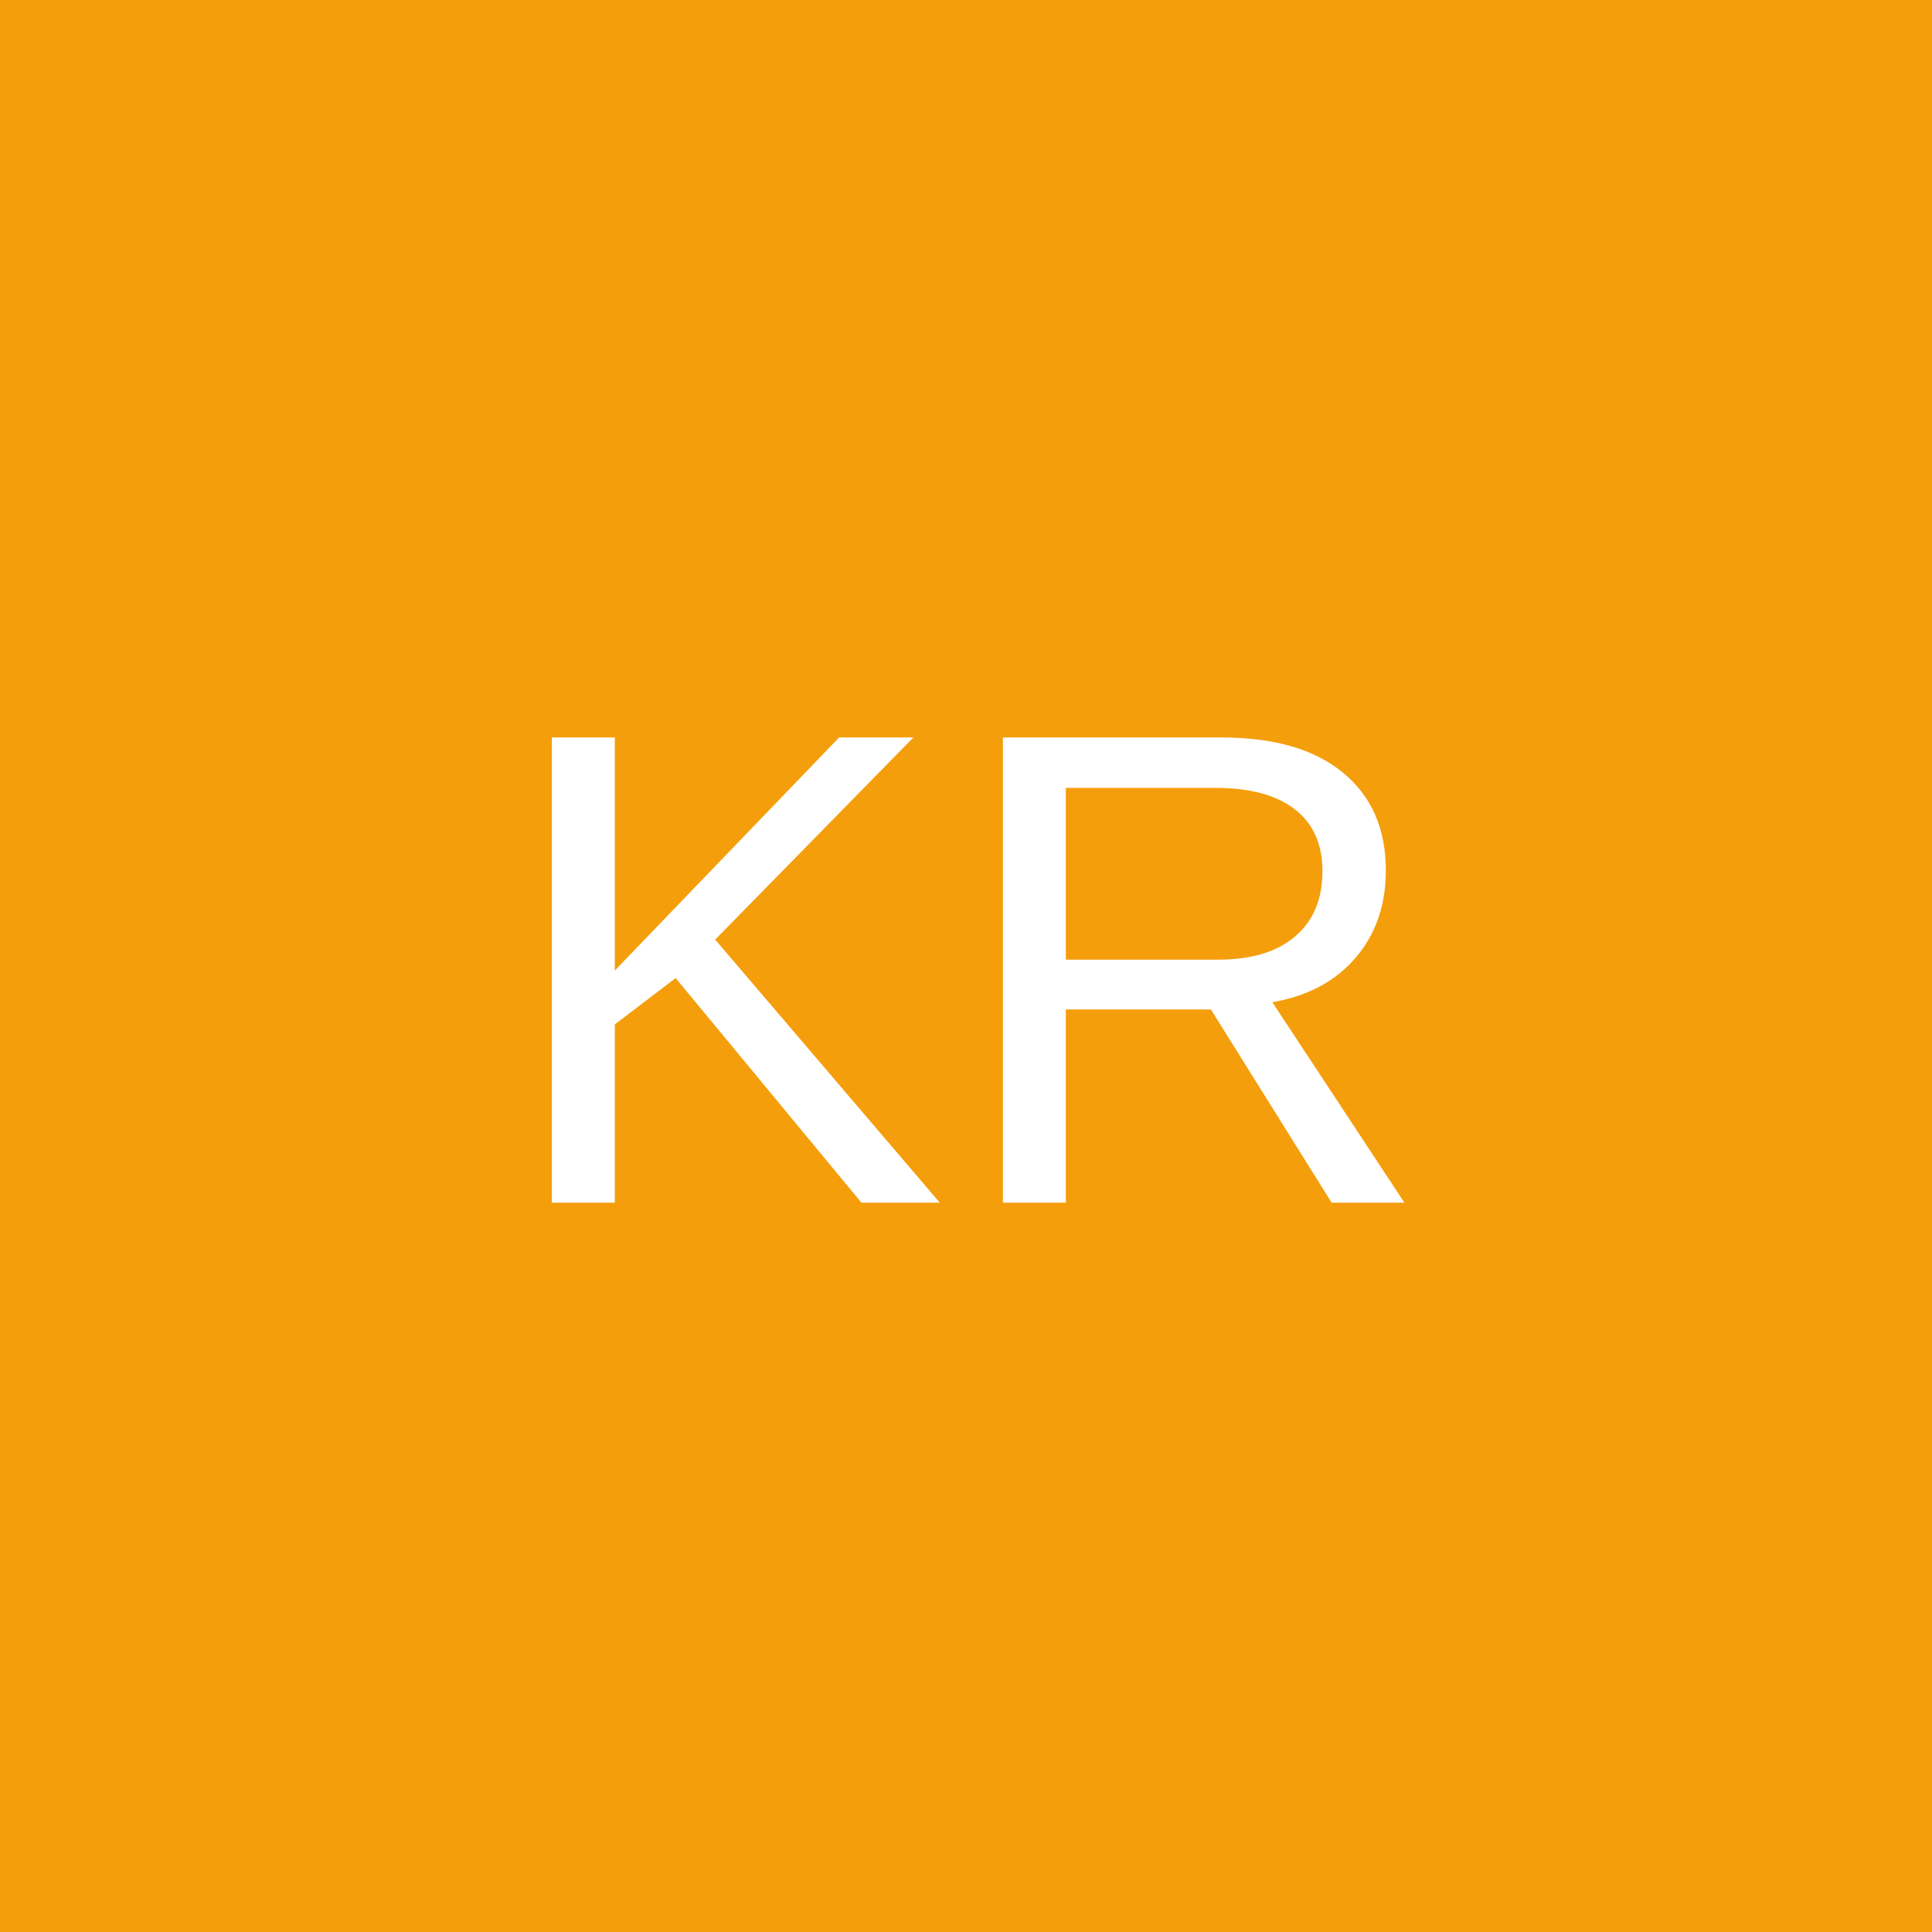
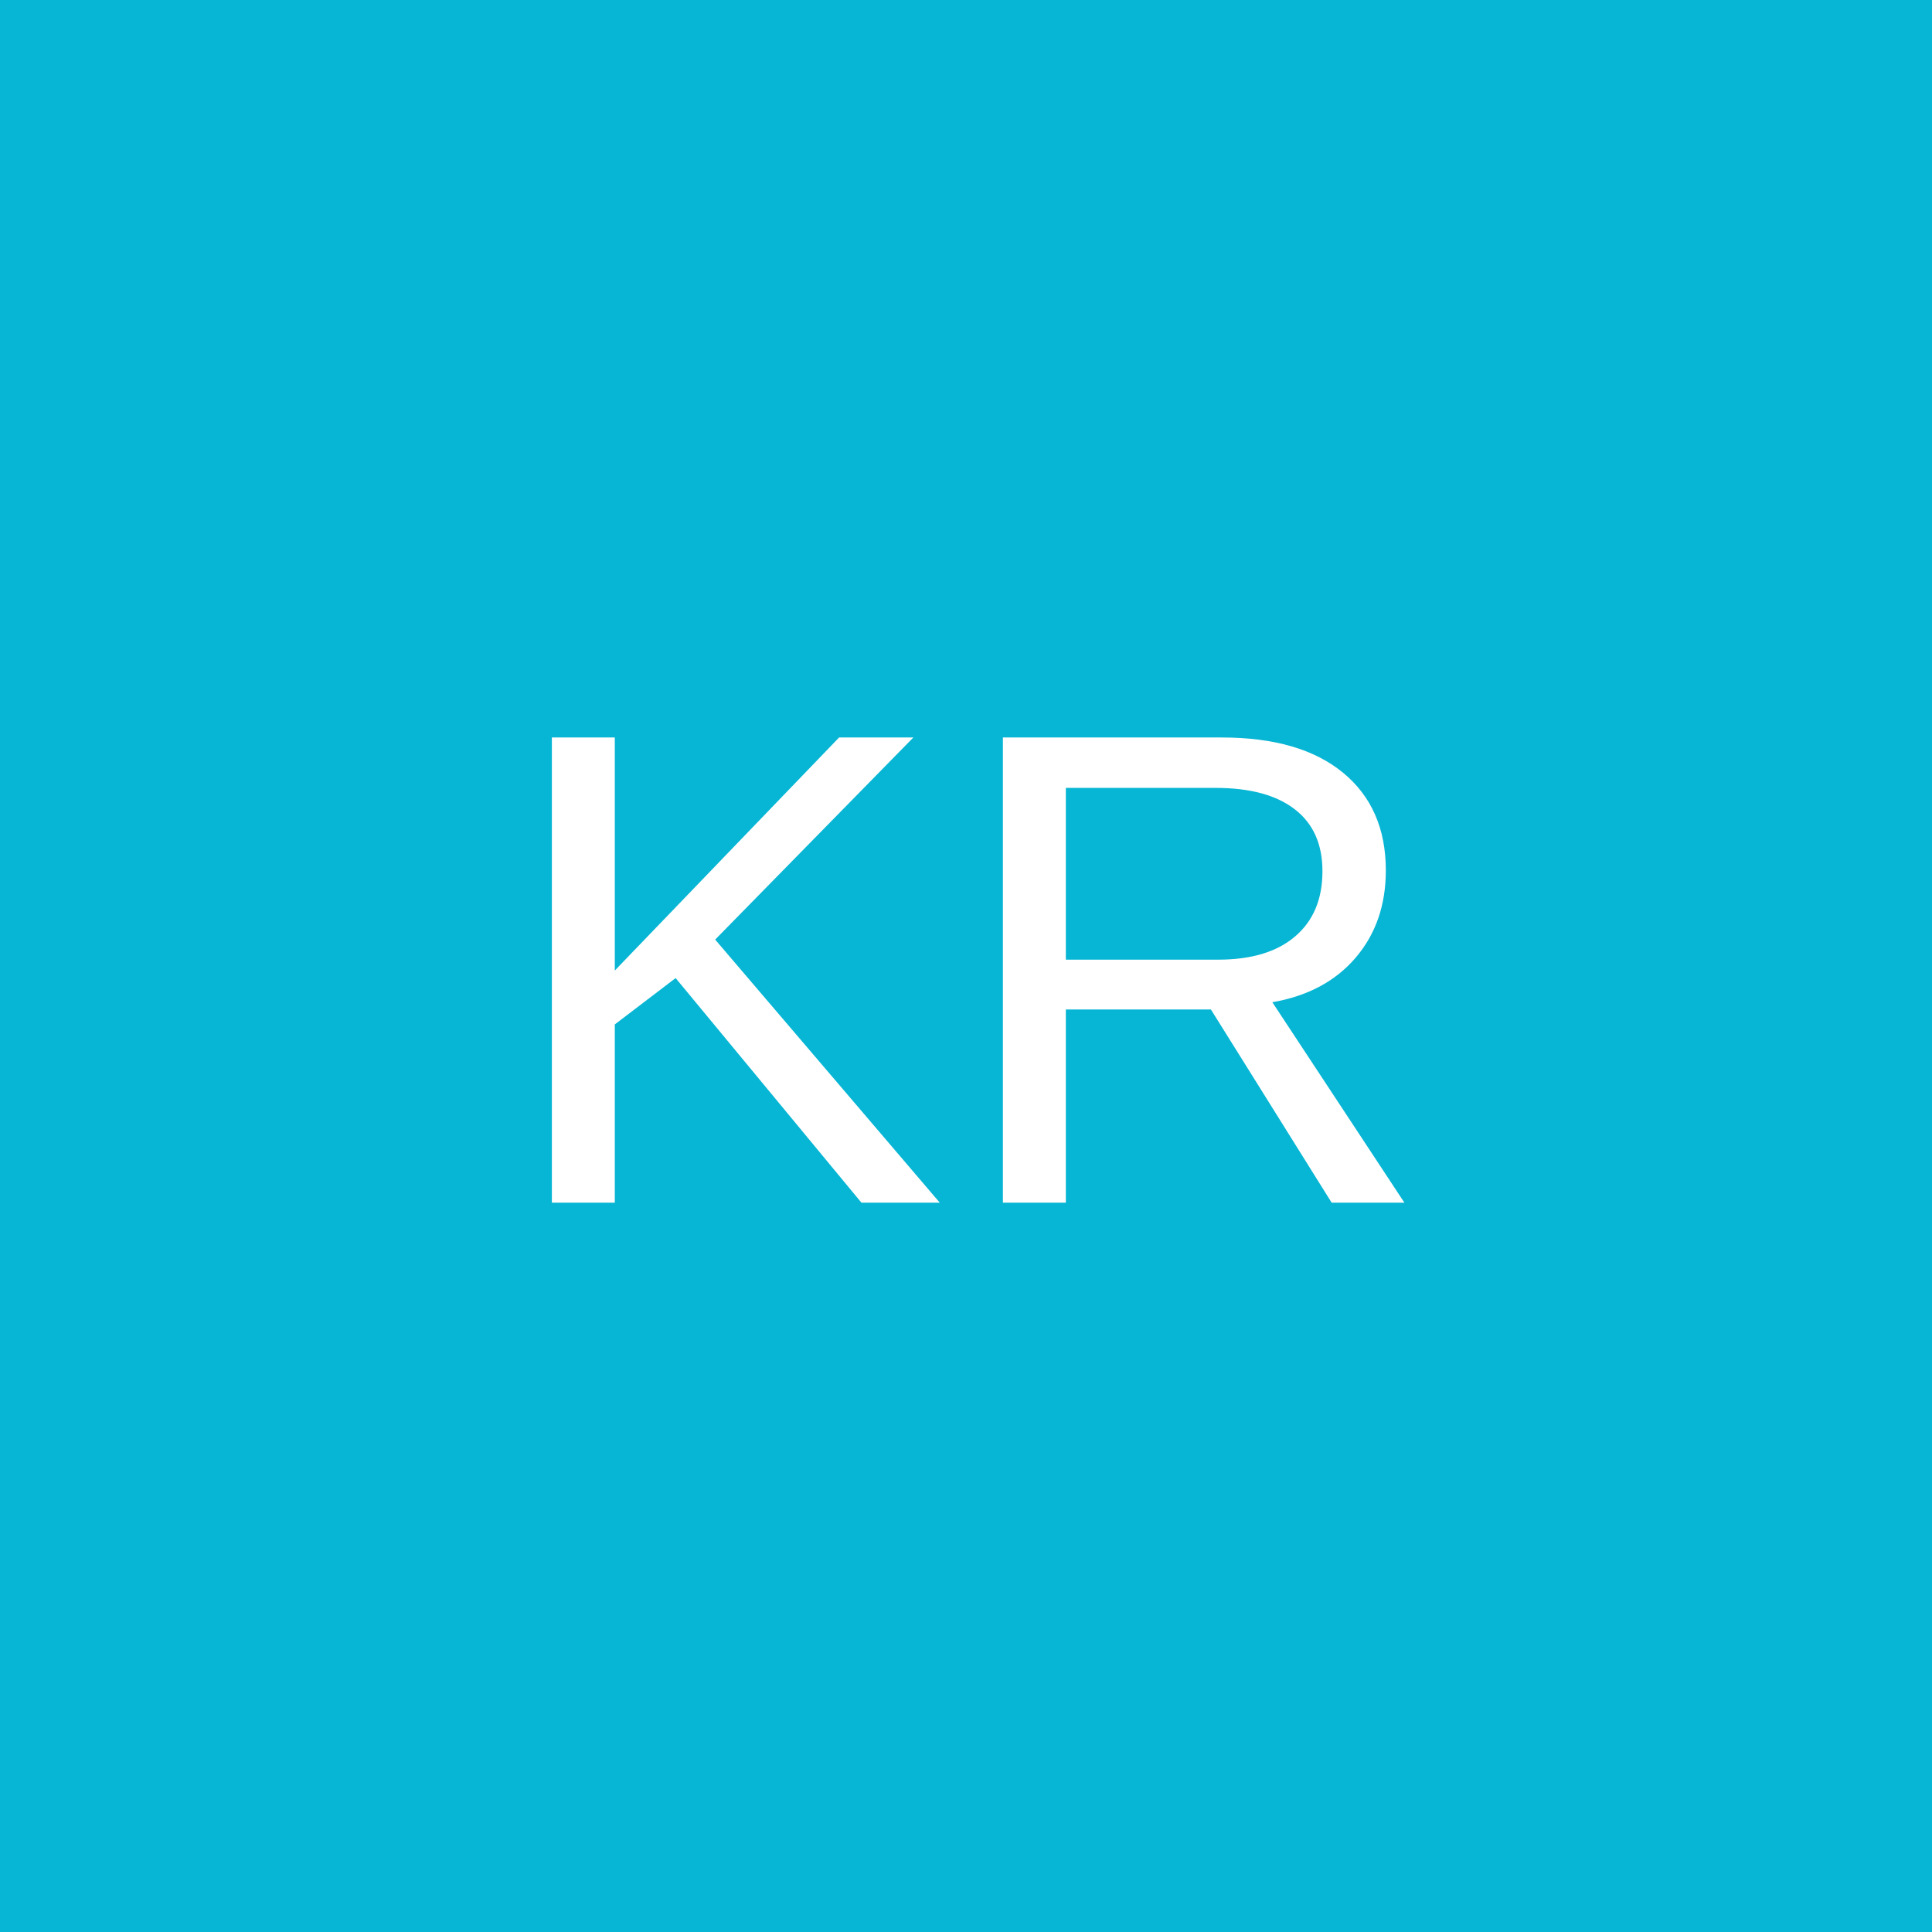
<svg xmlns="http://www.w3.org/2000/svg" width="200" height="200" viewBox="0 0 200 200">
-   <rect width="200" height="200" fill="#f59e0b" />
+   <rect width="200" height="200" fill="#06b6d4" />
  <text x="50%" y="50%" font-family="Arial, Helvetica, sans-serif" font-size="70" fill="#ffffff" text-anchor="middle" dy=".35em">KR</text>
</svg>
